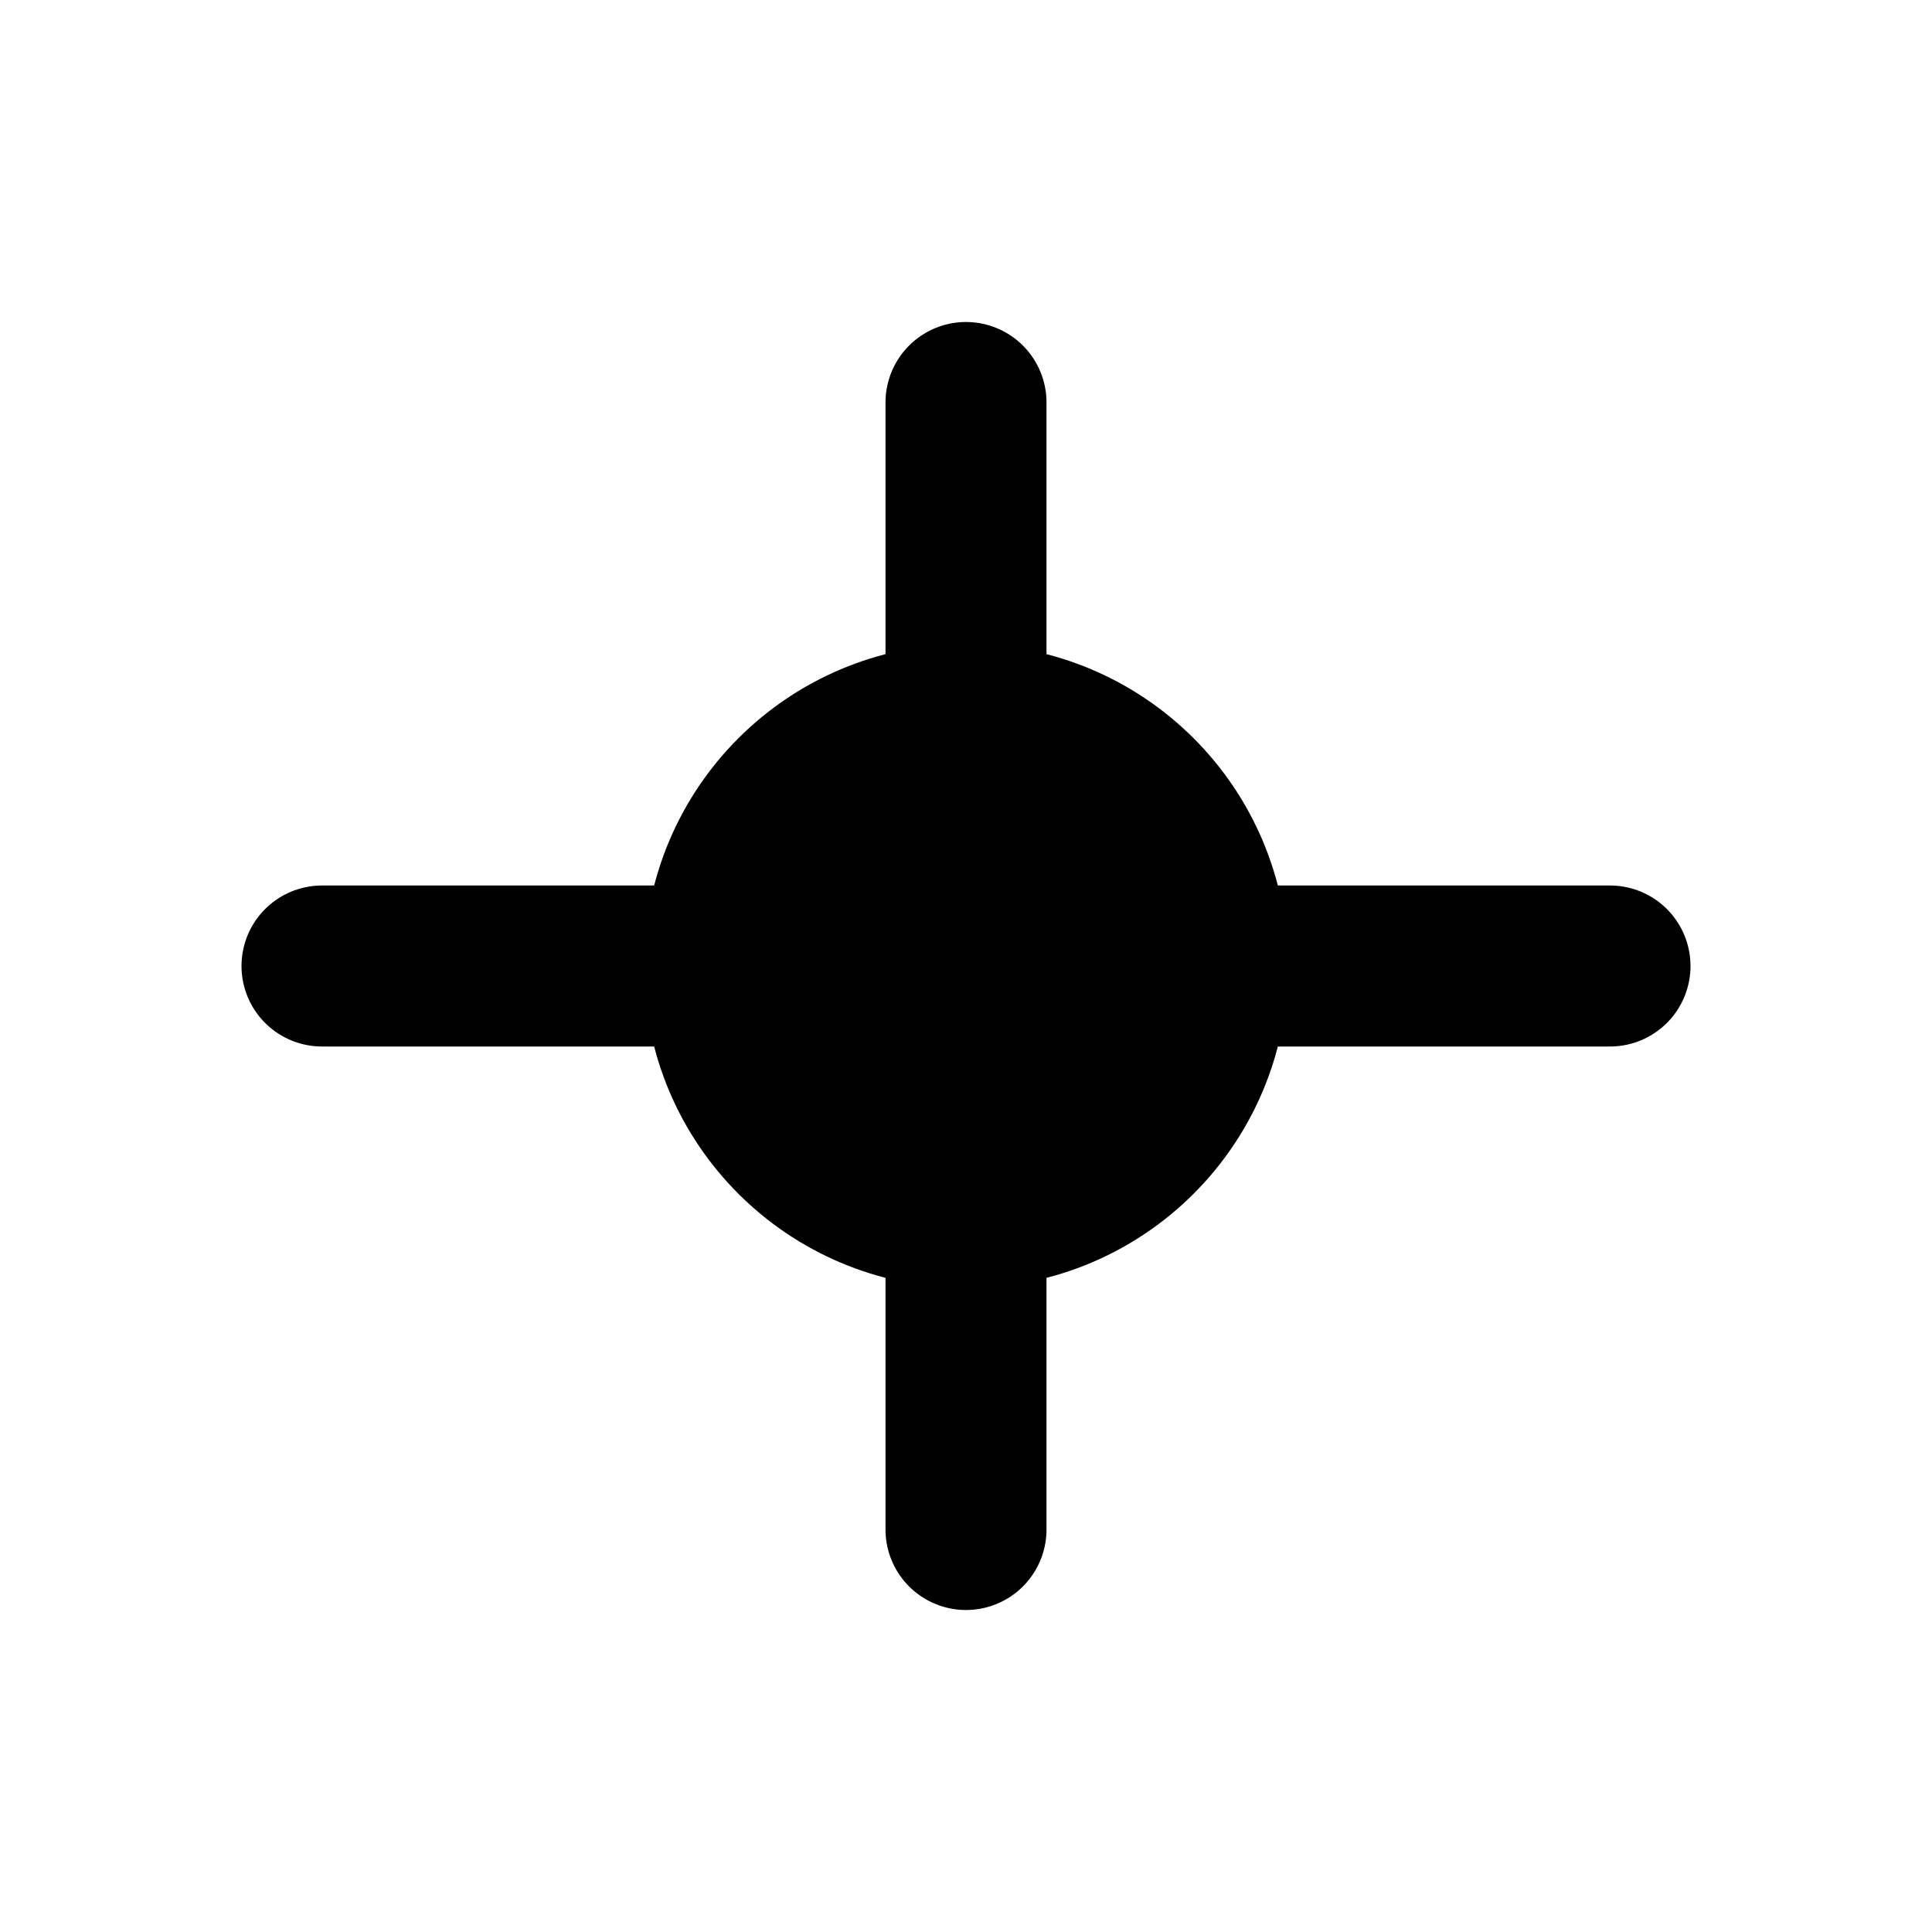
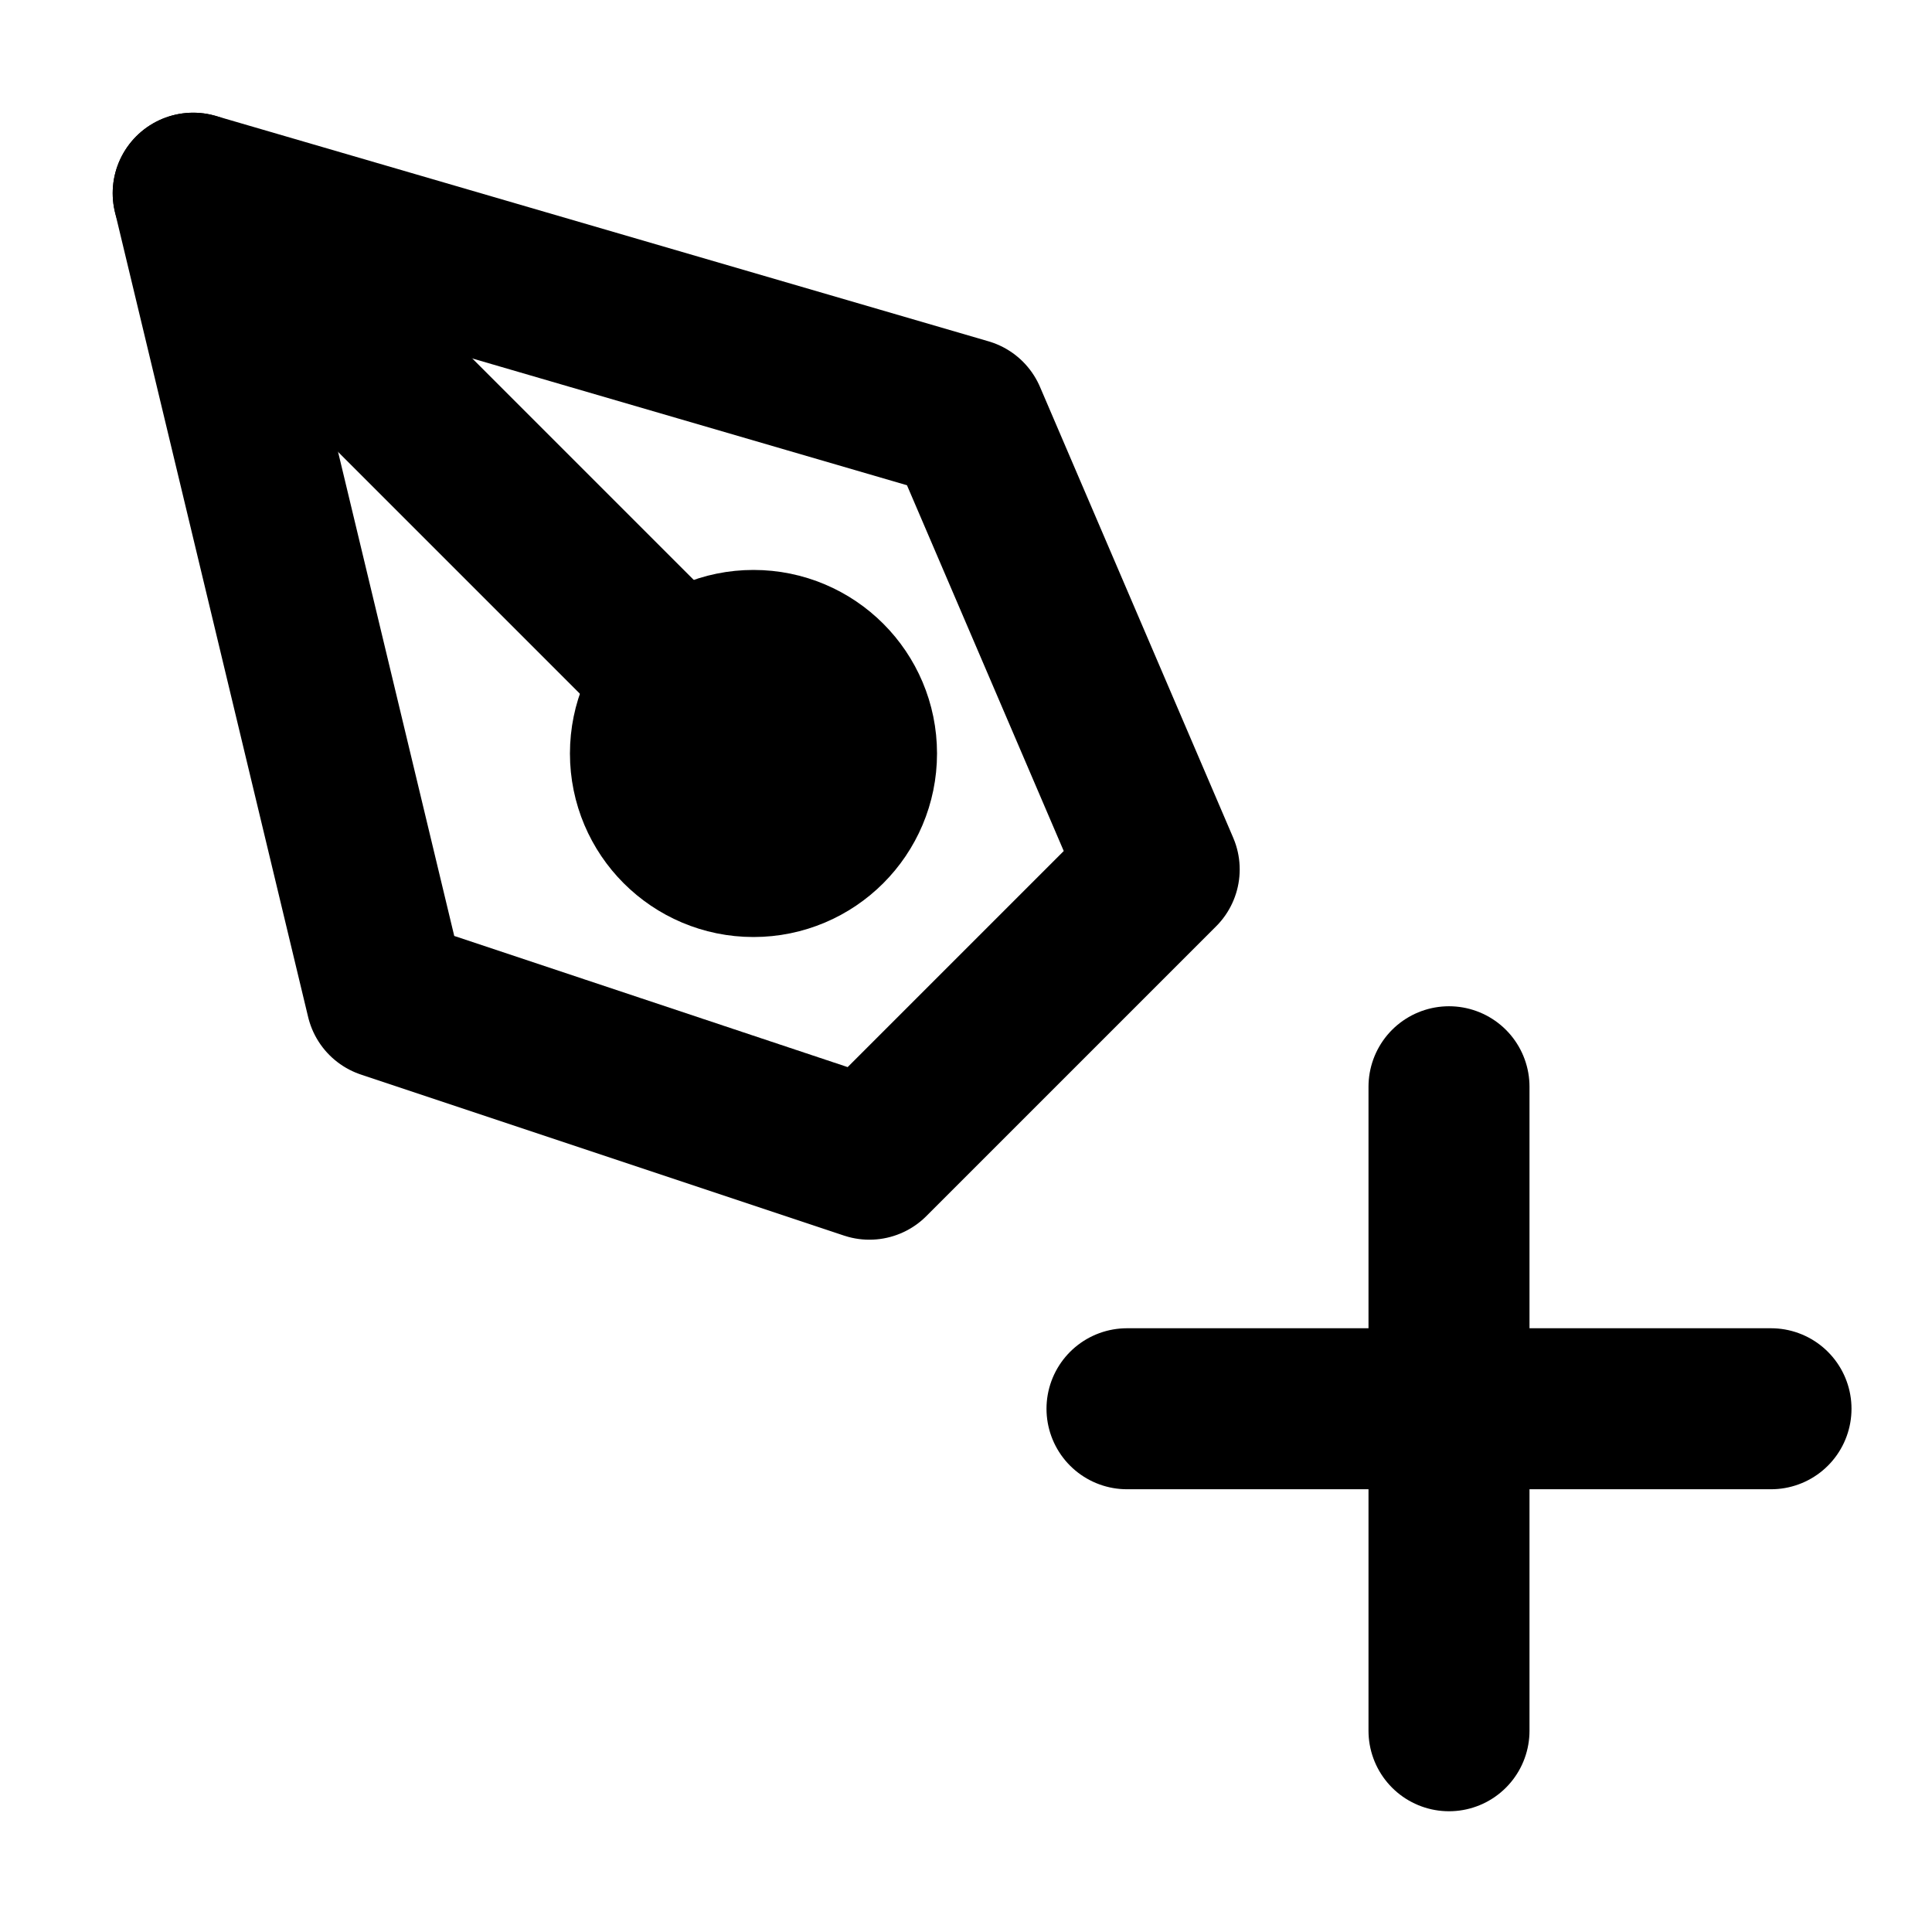
- <svg xmlns="http://www.w3.org/2000/svg" viewBox="0 0 24 24" width="18" height="18" fill="none" stroke="currentColor" stroke-width="2" stroke-linecap="round">
-   <path d="M4 12h16" />
-   <circle cx="12" cy="12" r="3" fill="currentColor" />
-   <line x1="12" y1="5" x2="12" y2="19" />
+ <svg xmlns="http://www.w3.org/2000/svg" viewBox="0 0 24 24" width="24" height="24" fill="none" stroke="currentColor" stroke-width="2" stroke-linecap="round" stroke-linejoin="round">
+   <g transform="scale(.8)" stroke-width="2.5">
+     <path d="M3 3l12 3.5 3 7-4.5 4.5-7.5-2.5z" />
+     <path d="M3 3l8.2 8.2" />
+     <circle cx="11.7" cy="11.7" r="1.6" />
+   </g>
+   <path d="M18 13.5v8M14 17.5h8" />
</svg>
